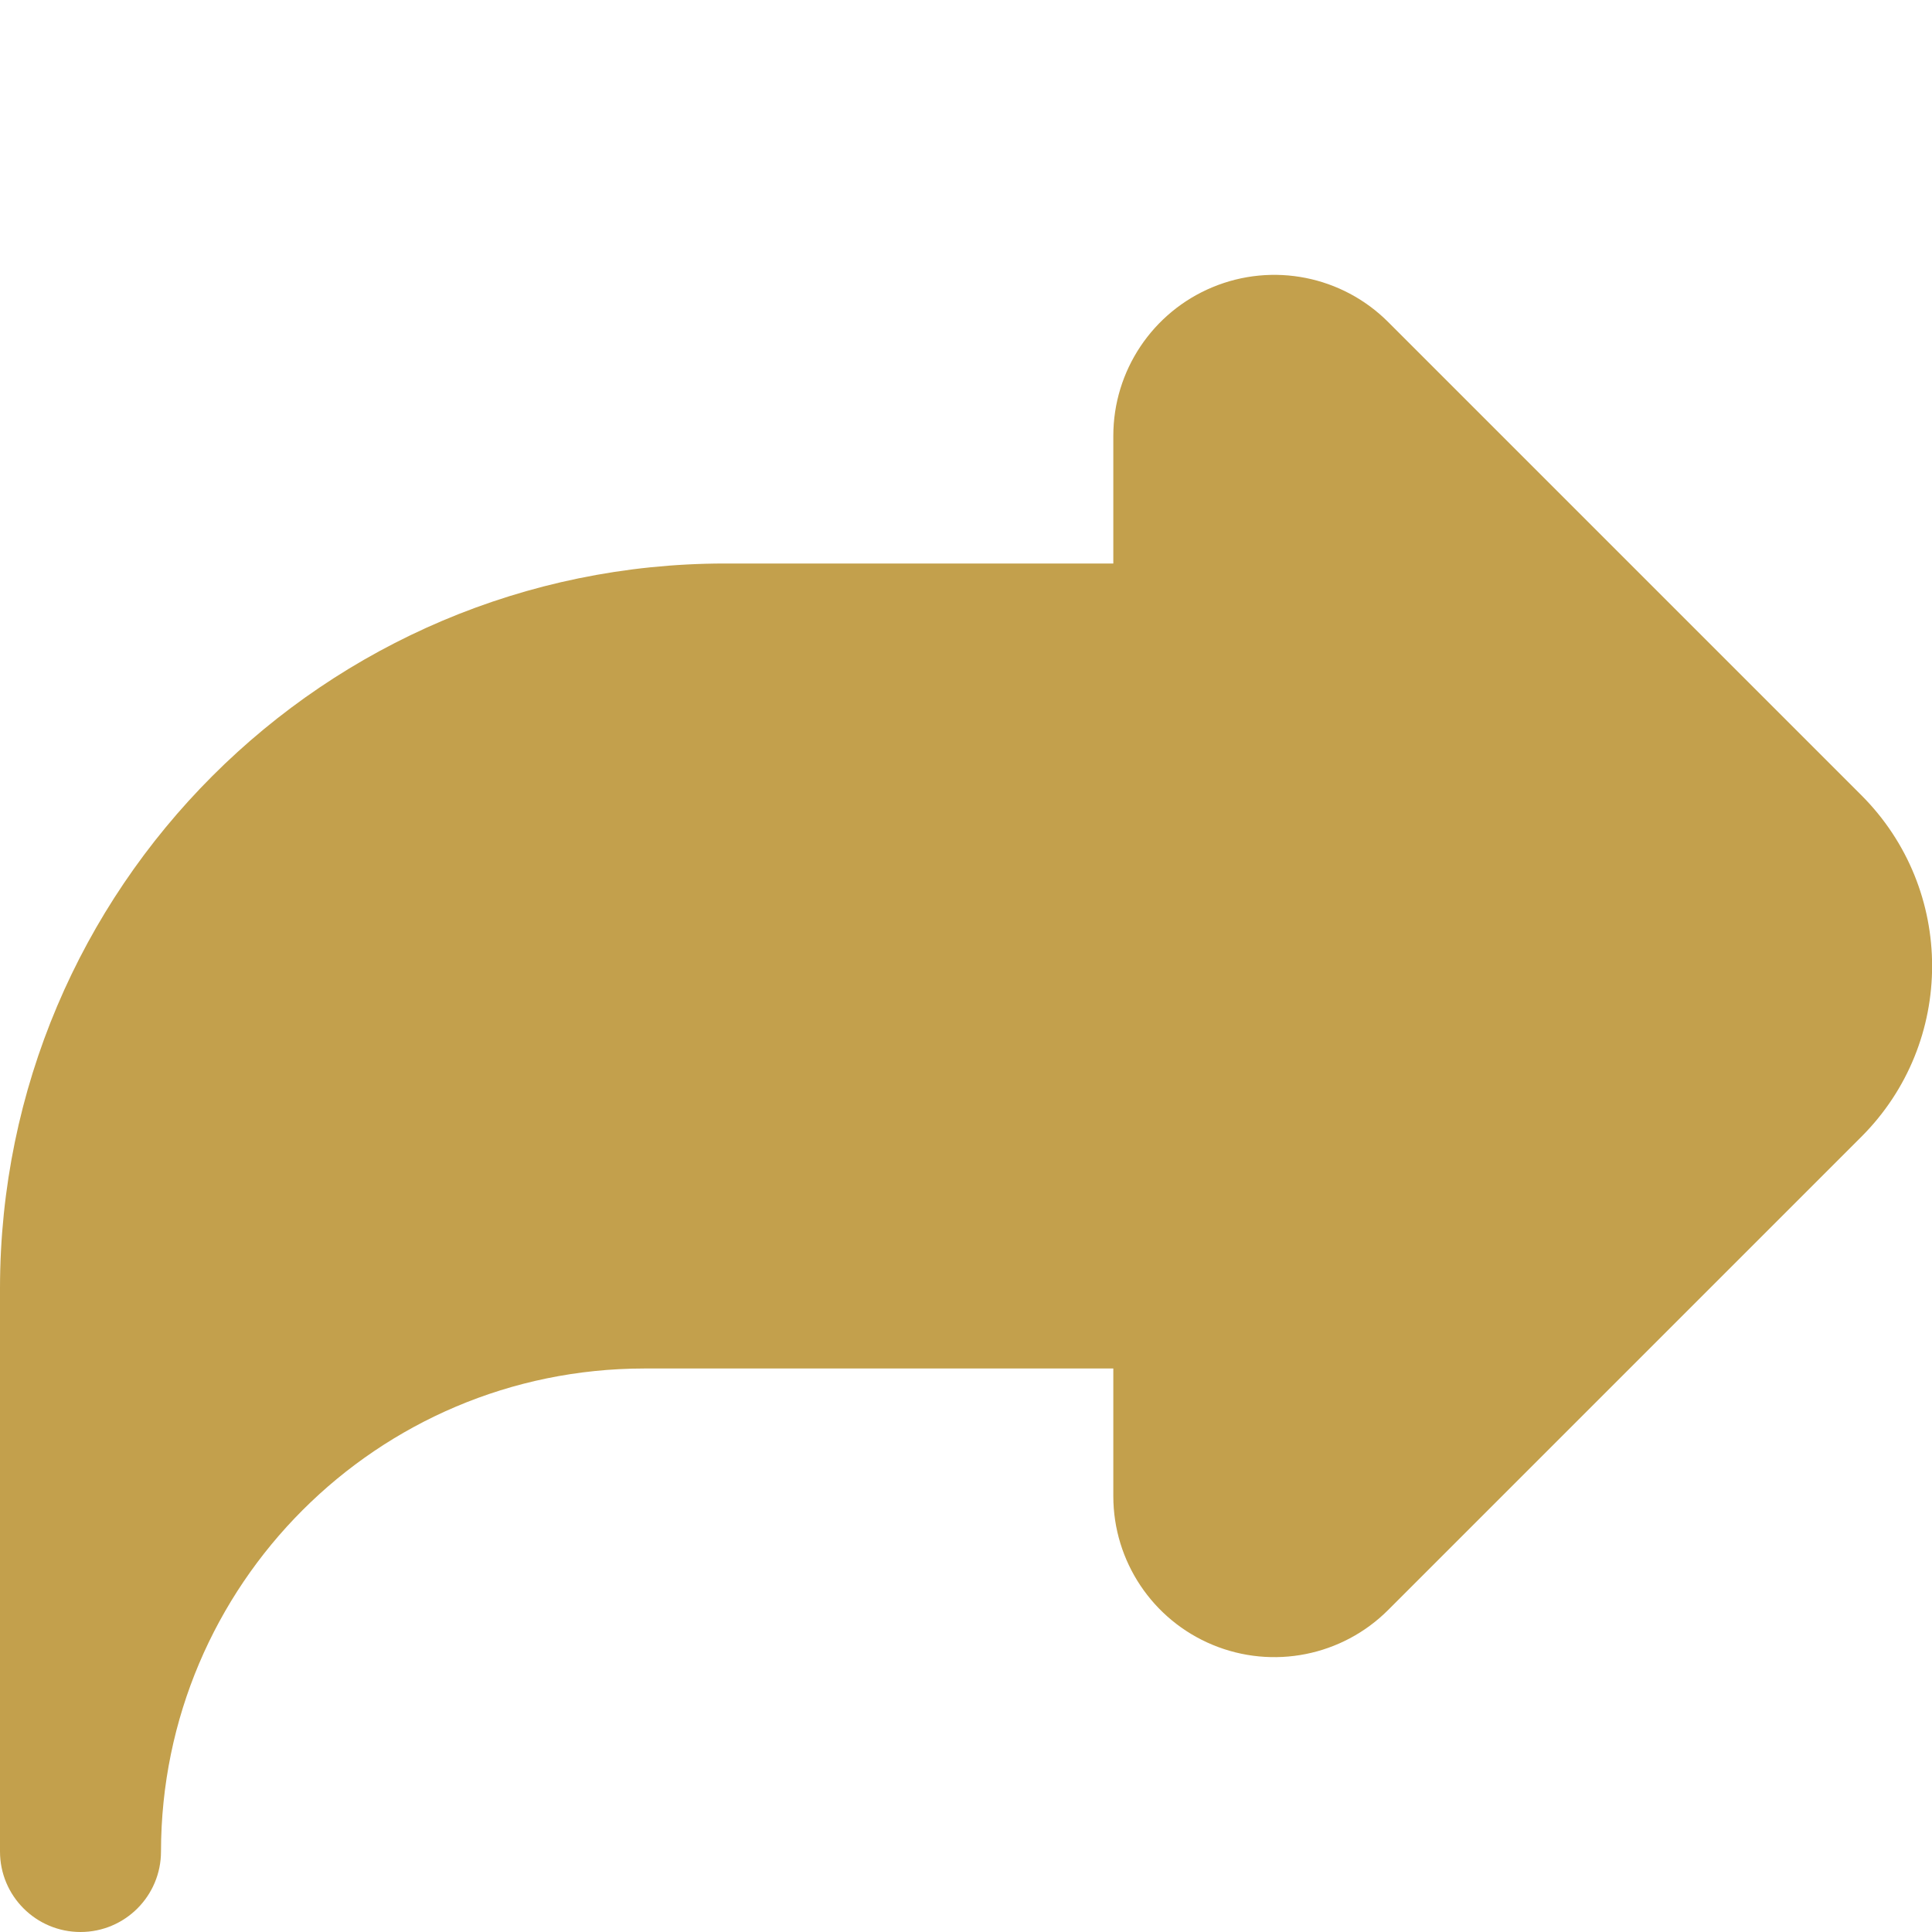
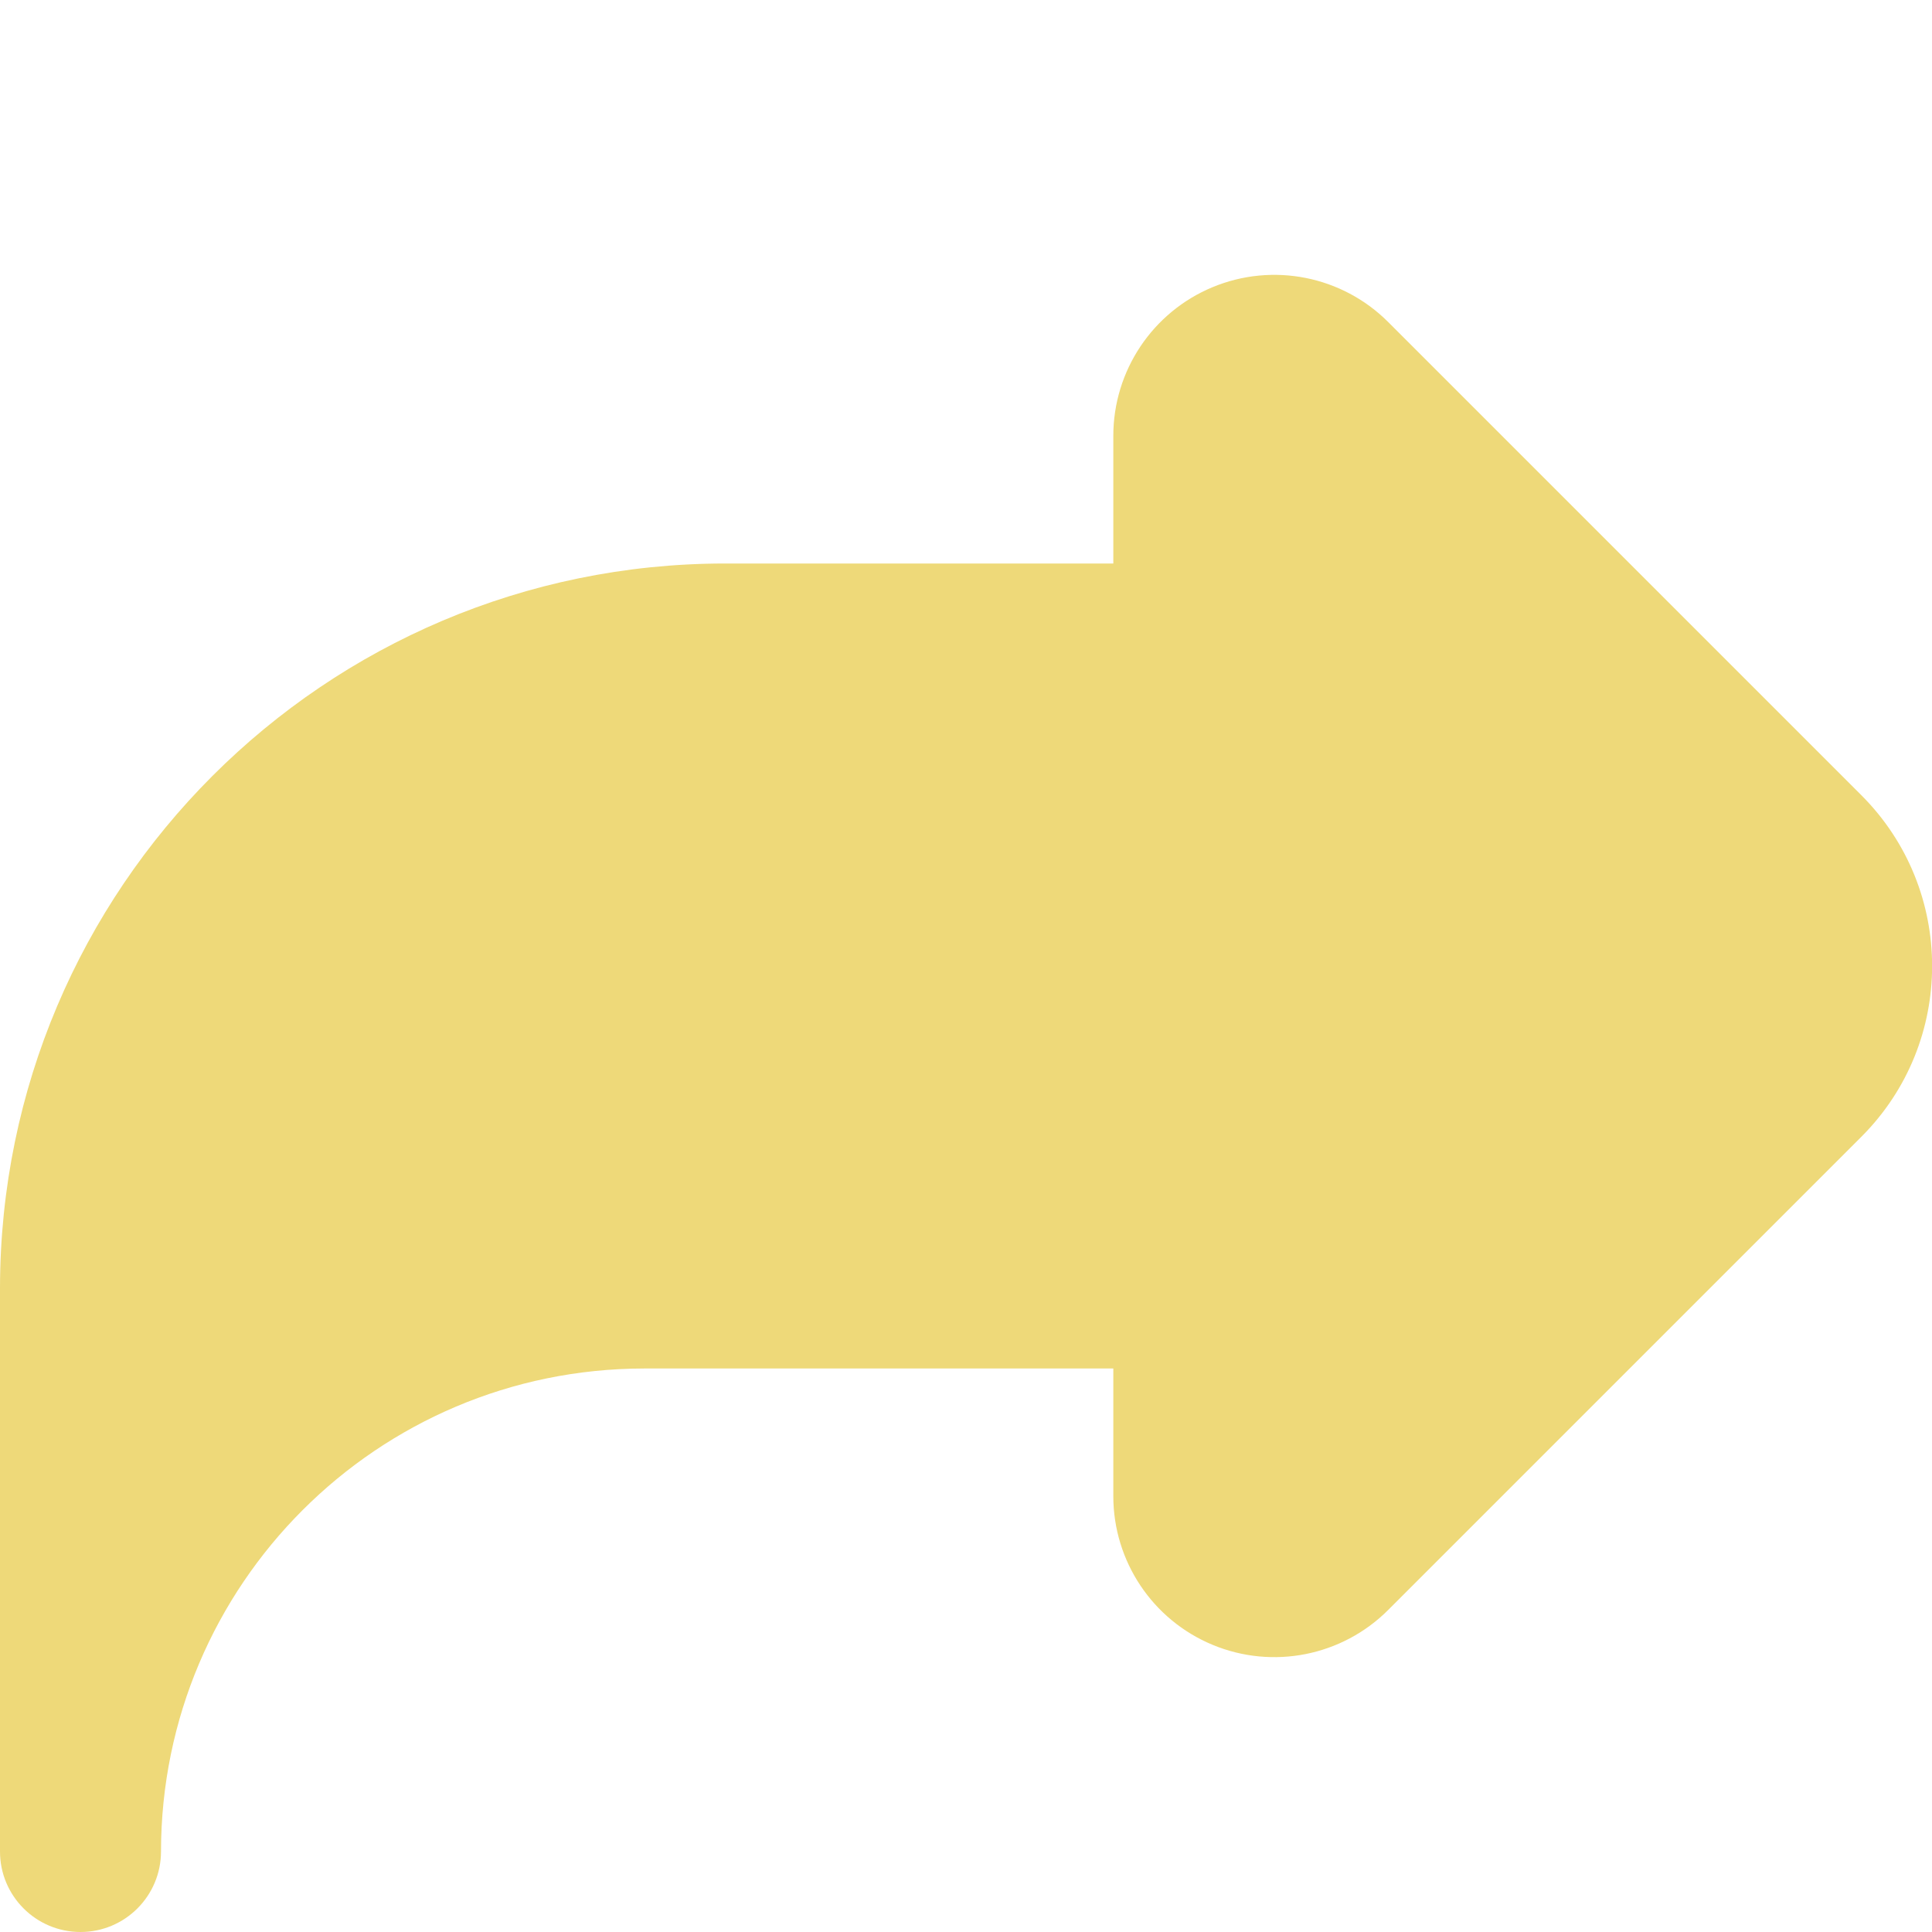
<svg xmlns="http://www.w3.org/2000/svg" id="Filled" viewBox="0 0 24 24" width="512" height="512">
-   <path fill="#c3a04c" d="M17.244,4A2,2,0,0,0,13.83,5.414V7H9a9.01,9.01,0,0,0-9,9v7a1,1,0,0,0,2,0,6.006,6.006,0,0,1,6-6h5.83v1.586A2,2,0,0,0,17.244,20l5.879-5.879a3,3,0,0,0,0-4.242Z" />
+   <path fill="#eed979" d="M17.244,4A2,2,0,0,0,13.83,5.414V7H9a9.01,9.01,0,0,0-9,9v7a1,1,0,0,0,2,0,6.006,6.006,0,0,1,6-6h5.83v1.586A2,2,0,0,0,17.244,20l5.879-5.879a3,3,0,0,0,0-4.242Z" />
</svg>
